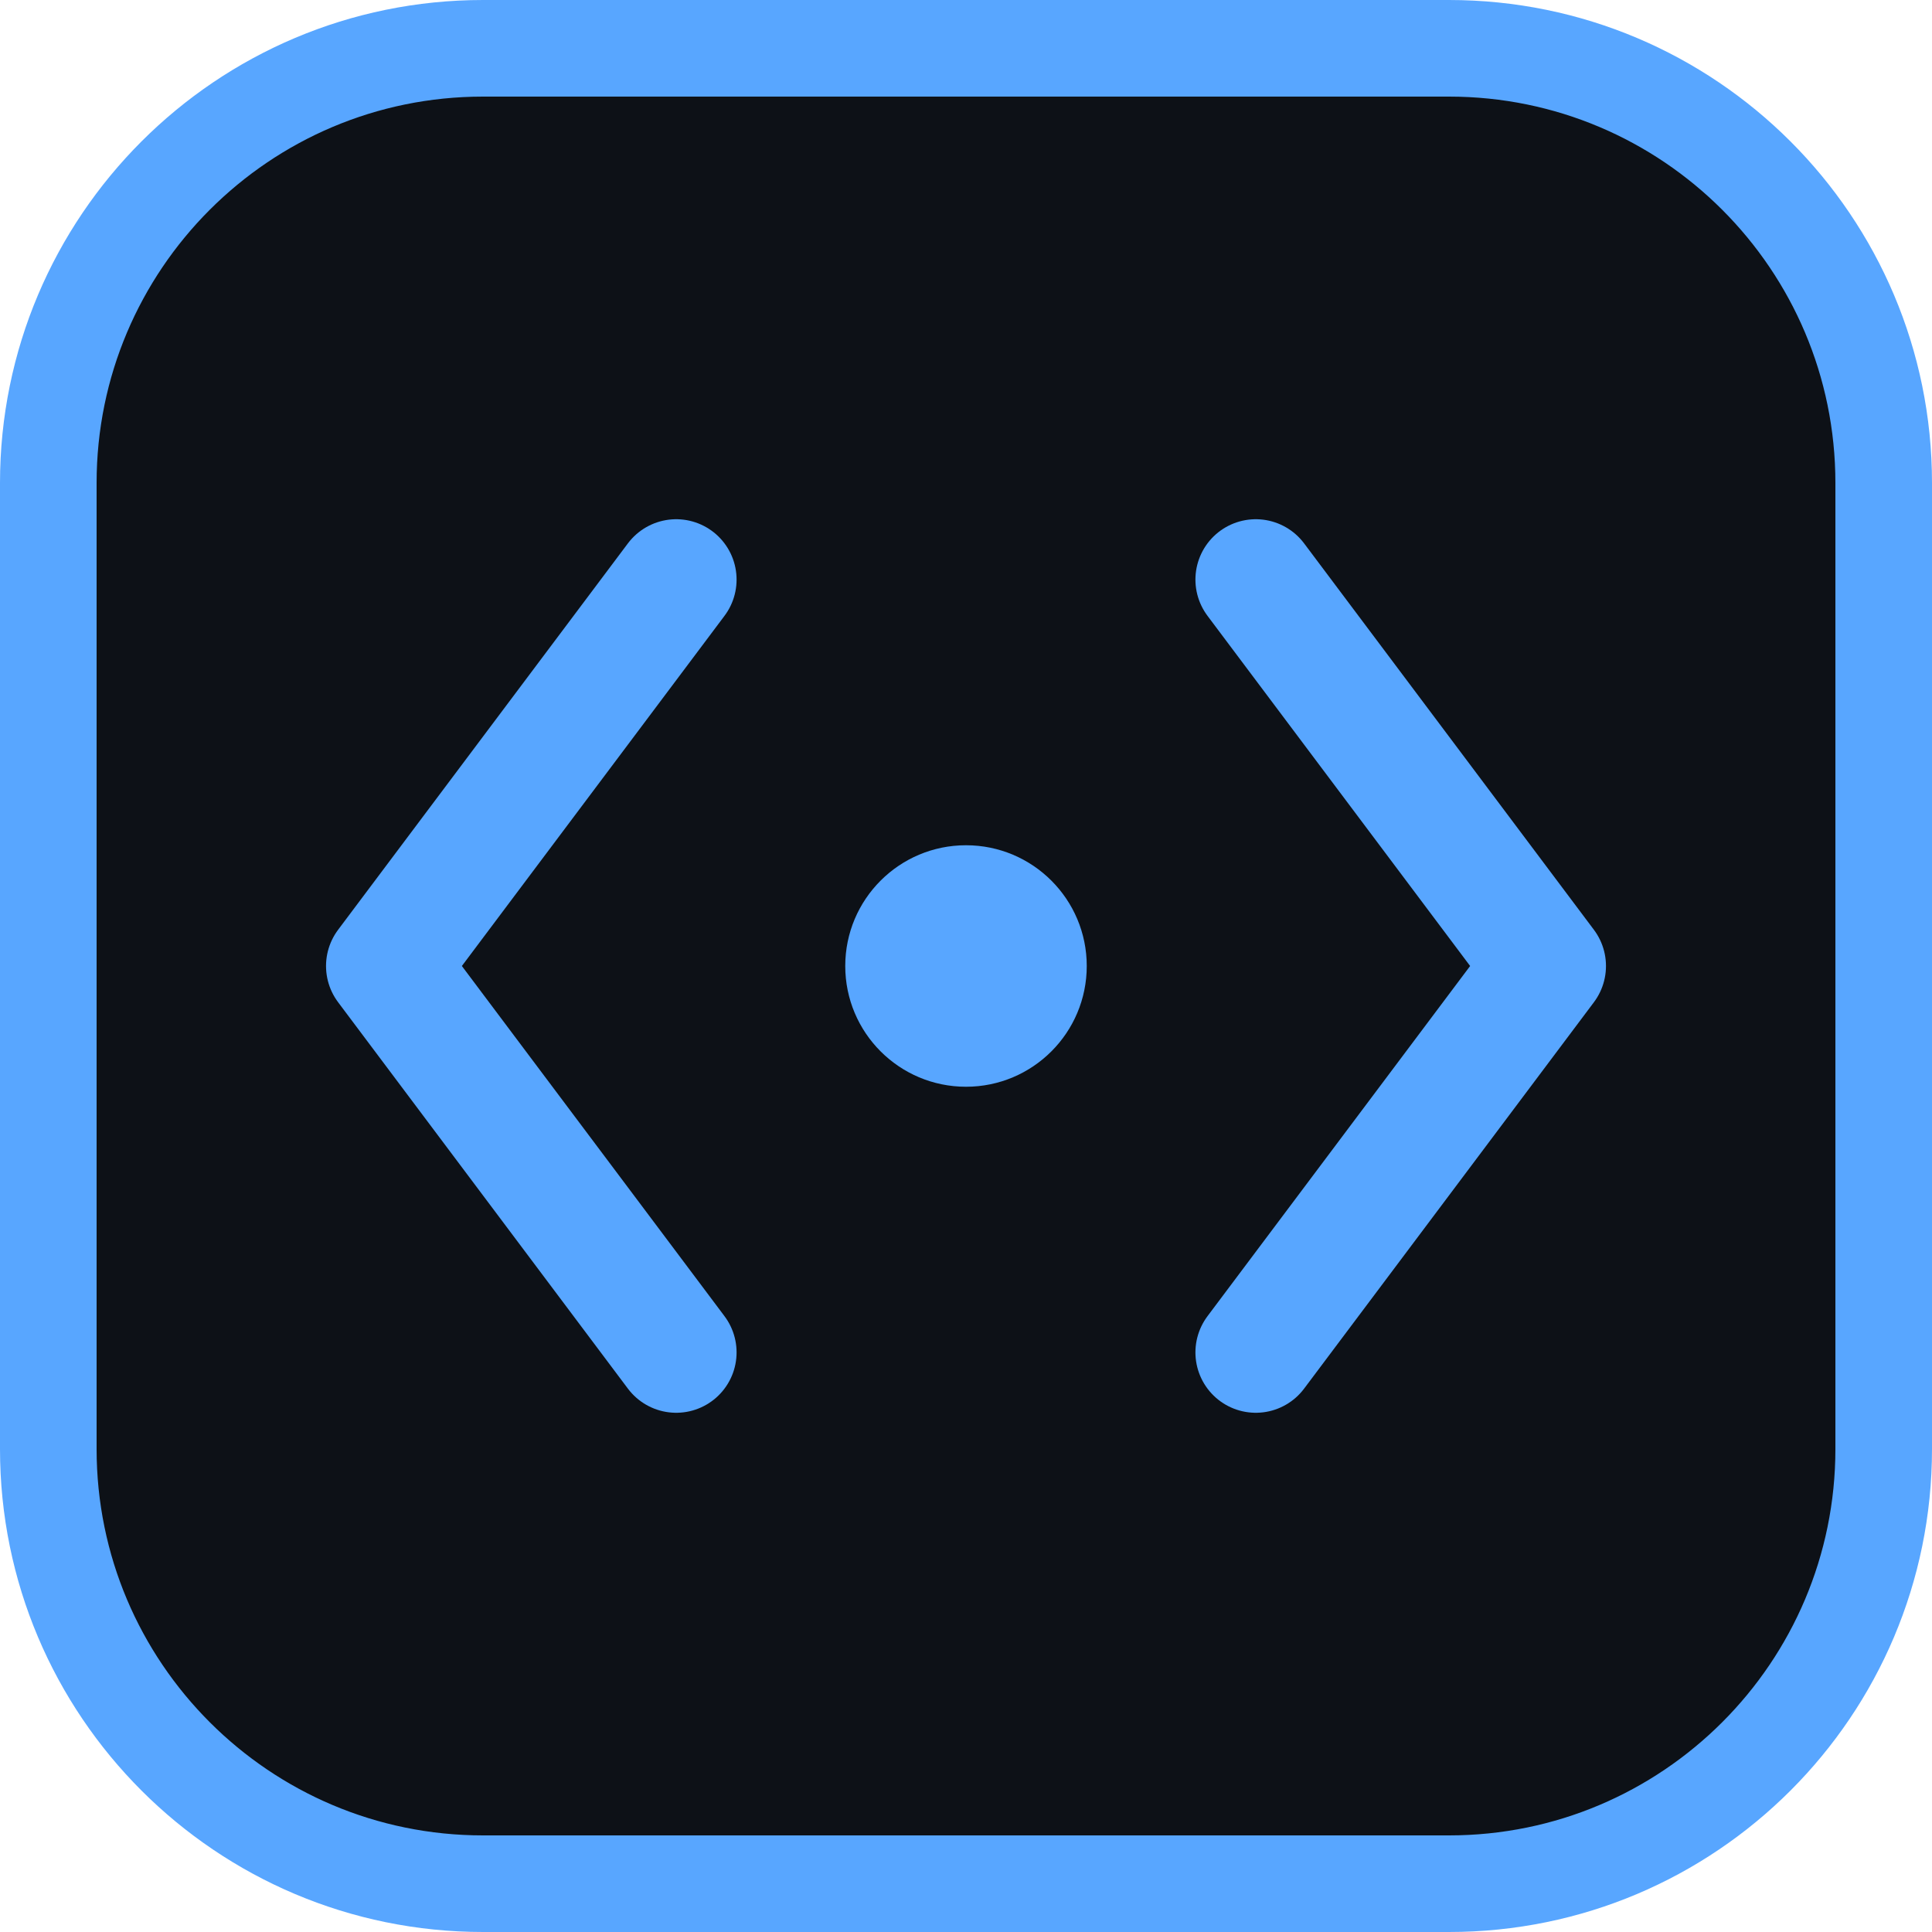
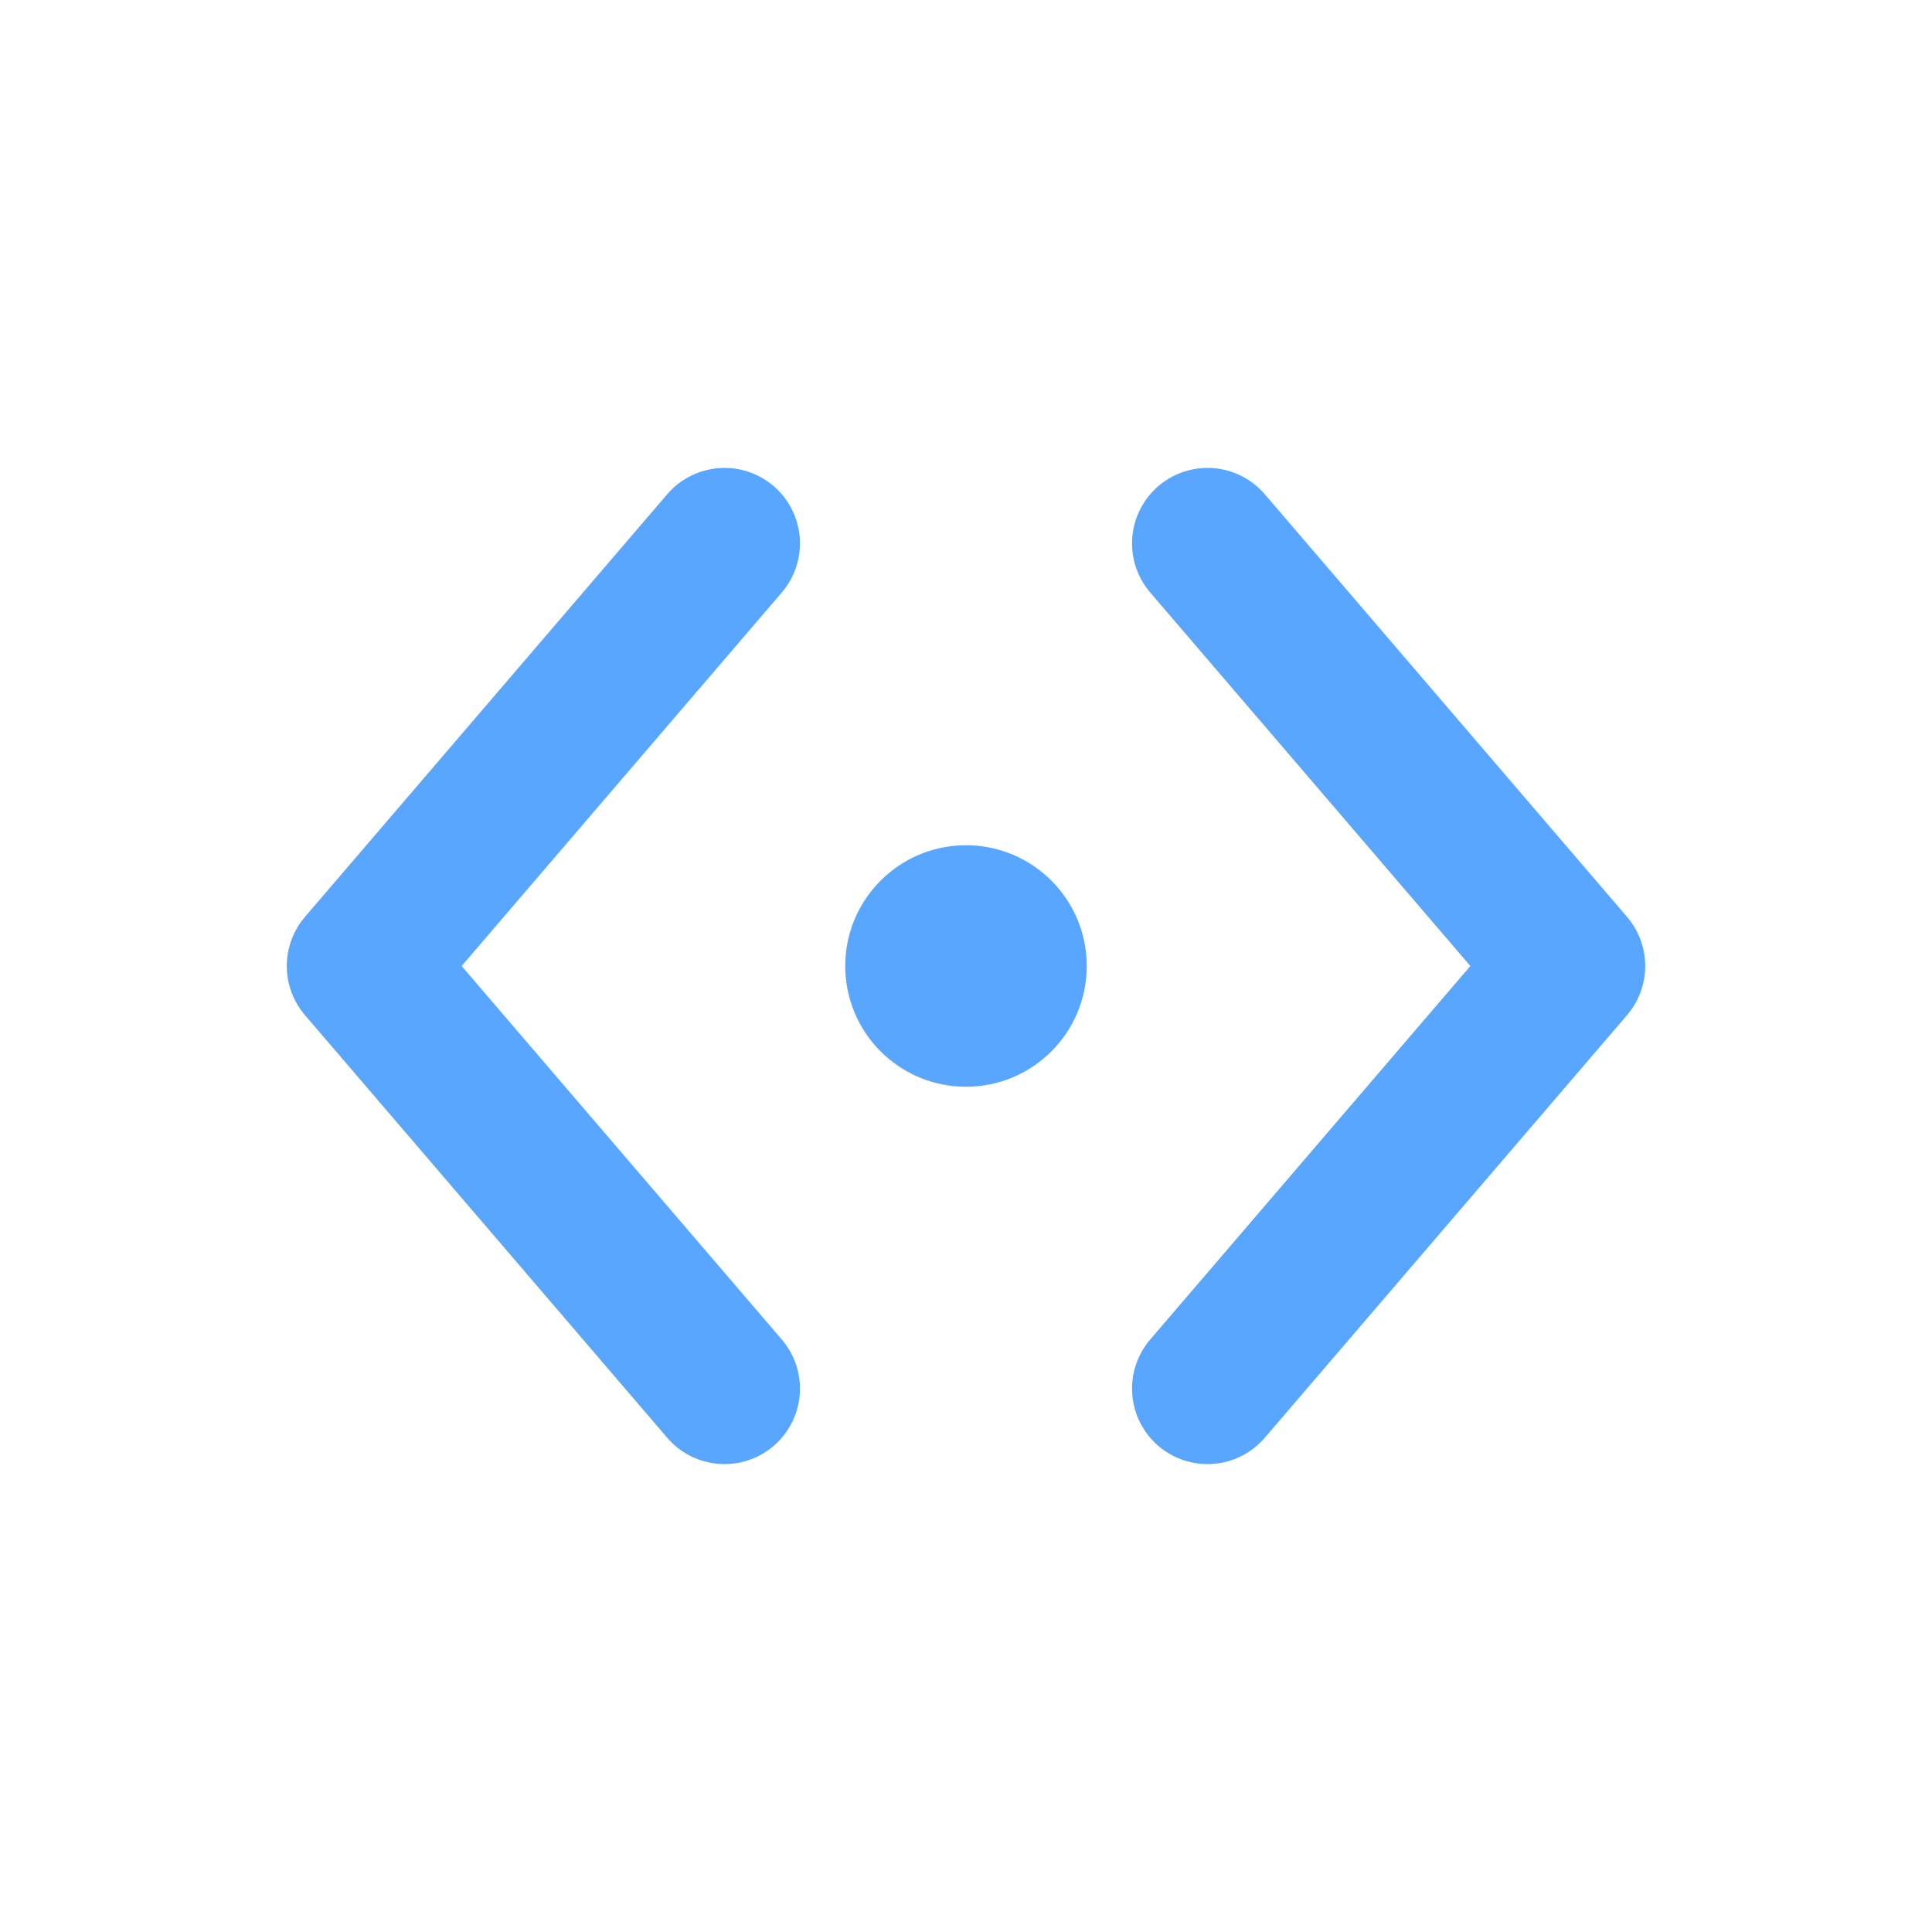
- <svg xmlns="http://www.w3.org/2000/svg" viewBox="0 0 40 40" role="img" aria-label="Real Repos, Real Ops logo">
-   <rect x="1" y="1" width="38" height="38" rx="9" fill="#0d1117" stroke="#58a6ff" stroke-width="2" />
-   <path d="M14 12 L8 20 L14 28" fill="none" stroke="#58a6ff" stroke-width="2.5" stroke-linecap="round" stroke-linejoin="round" />
-   <path d="M26 12 L32 20 L26 28" fill="none" stroke="#58a6ff" stroke-width="2.5" stroke-linecap="round" stroke-linejoin="round" />
-   <circle cx="20" cy="20" r="2.5" fill="#58a6ff" />
+ <svg xmlns="http://www.w3.org/2000/svg" viewBox="0 0 32 32" role="img" aria-label="Real Repos, Real Ops logo">
+   <path d="M12 9 L6 16 L12 23" fill="none" stroke="#58a6ff" stroke-width="2.5" stroke-linecap="round" stroke-linejoin="round" />
+   <path d="M20 9 L26 16 L20 23" fill="none" stroke="#58a6ff" stroke-width="2.5" stroke-linecap="round" stroke-linejoin="round" />
+   <circle cx="16" cy="16" r="2" fill="#58a6ff" />
</svg>
